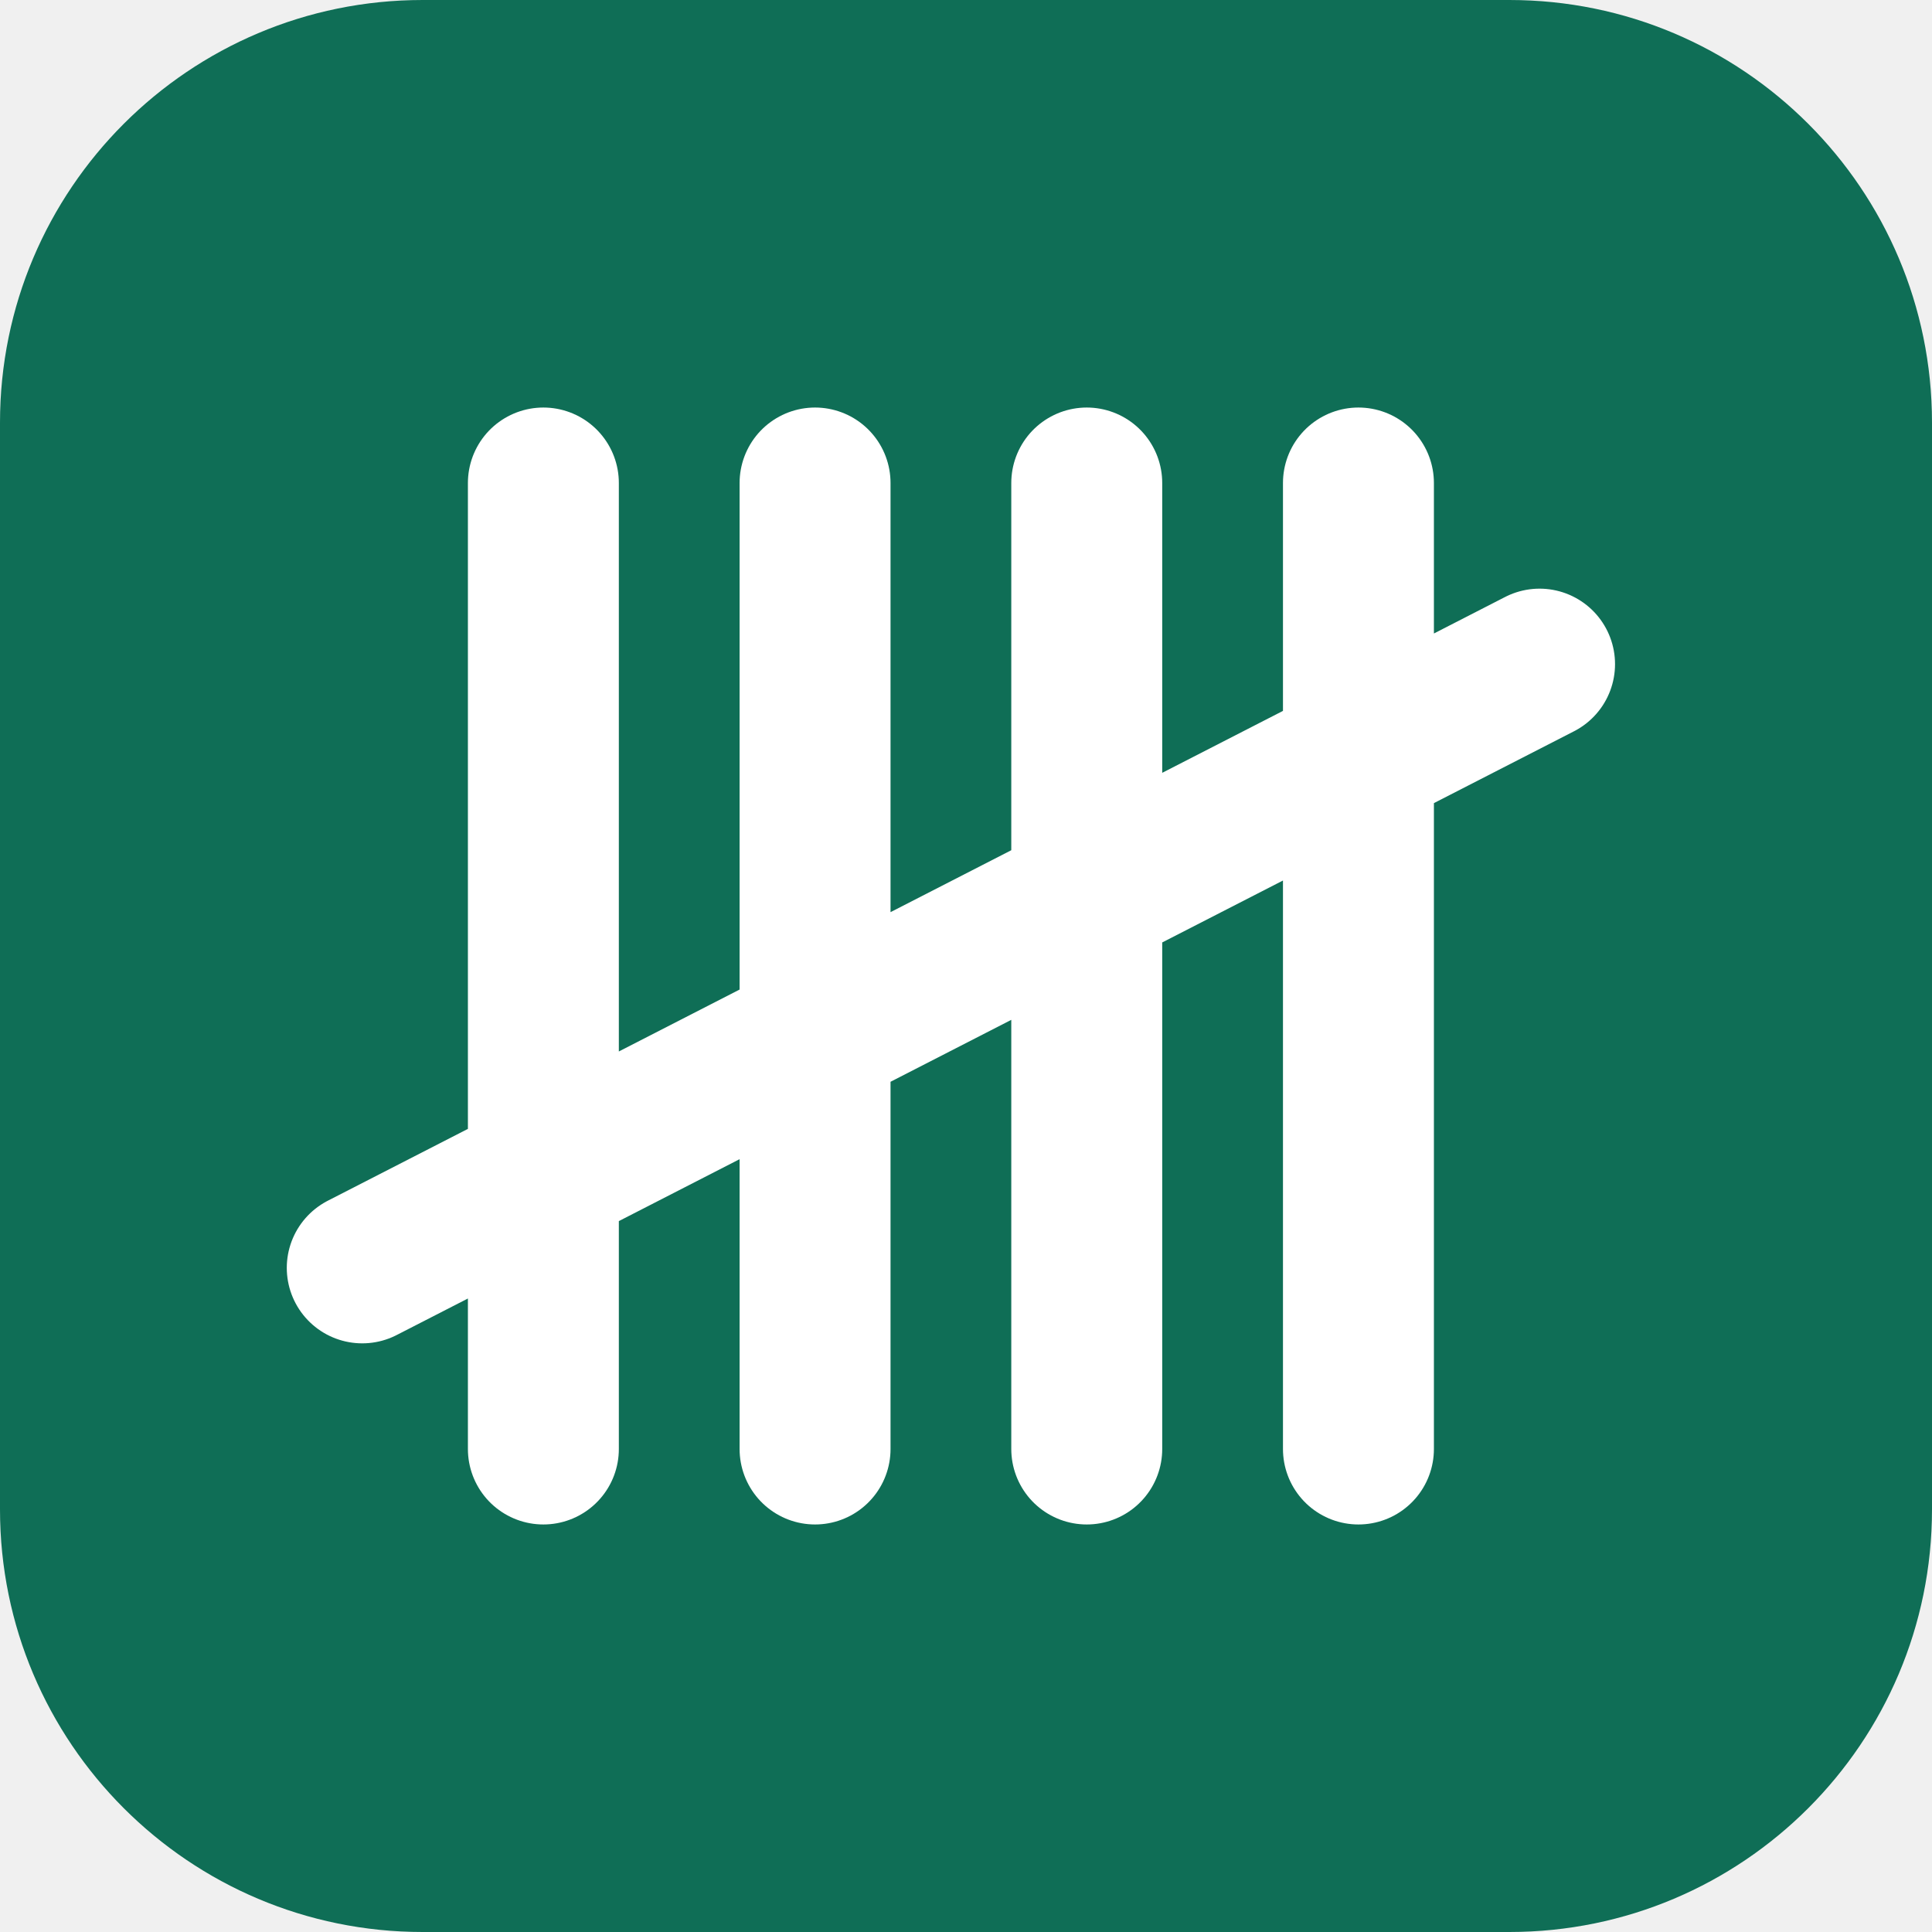
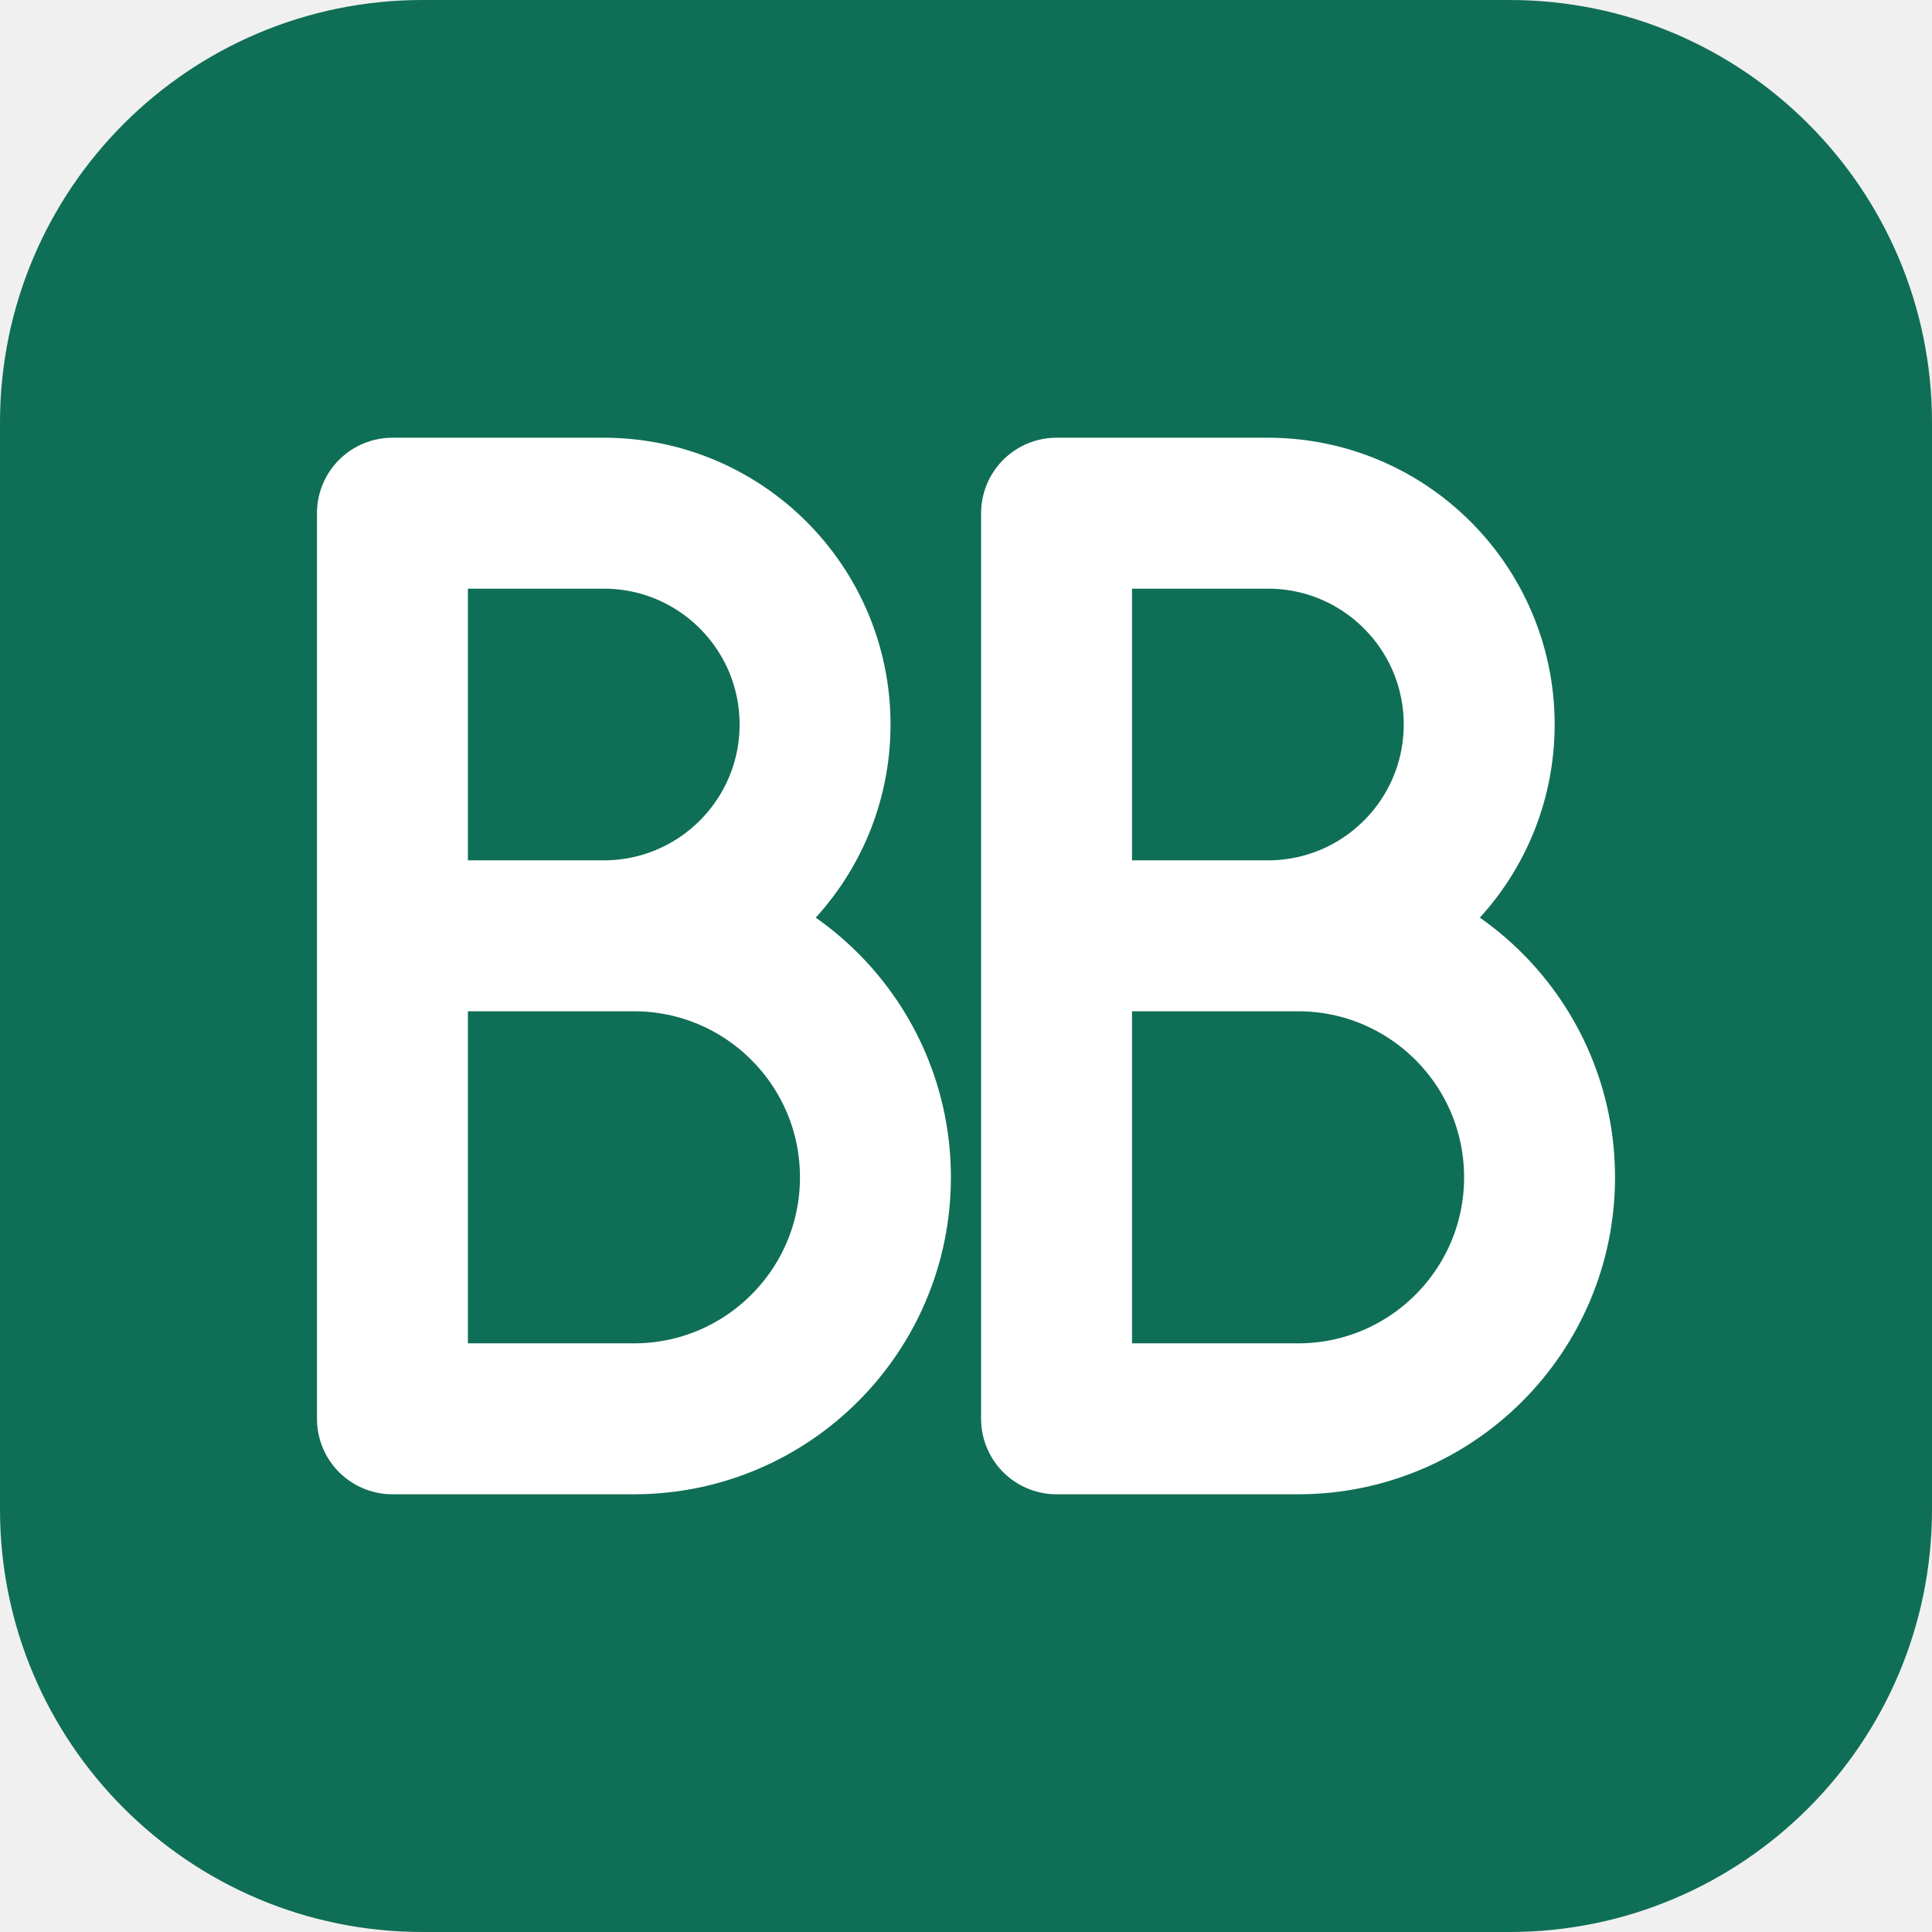
<svg xmlns="http://www.w3.org/2000/svg" viewBox="0 0 64 64">
  <rect width="64" height="64" rx="14" fill="#0F6E56" />
-   <g stroke="#fff" stroke-width="5" stroke-linecap="round">
-     <path d="M18 16v32M27 16v32M36 16v32M45 16v32M12 42l39-20" />
+   <g fill="none" stroke="#fff" stroke-width="5" stroke-linecap="round" stroke-linejoin="round">
+     <path d="M13 17V47M13 17H20A7 7 0 0 1 20 31H13M13 31H21A8 8 0 0 1 21 47H13" />
+     <path d="M35 17V47M35 17H42A7 7 0 0 1 42 31H35M35 31H43A8 8 0 0 1 43 47H35" />
  </g>
</svg>
